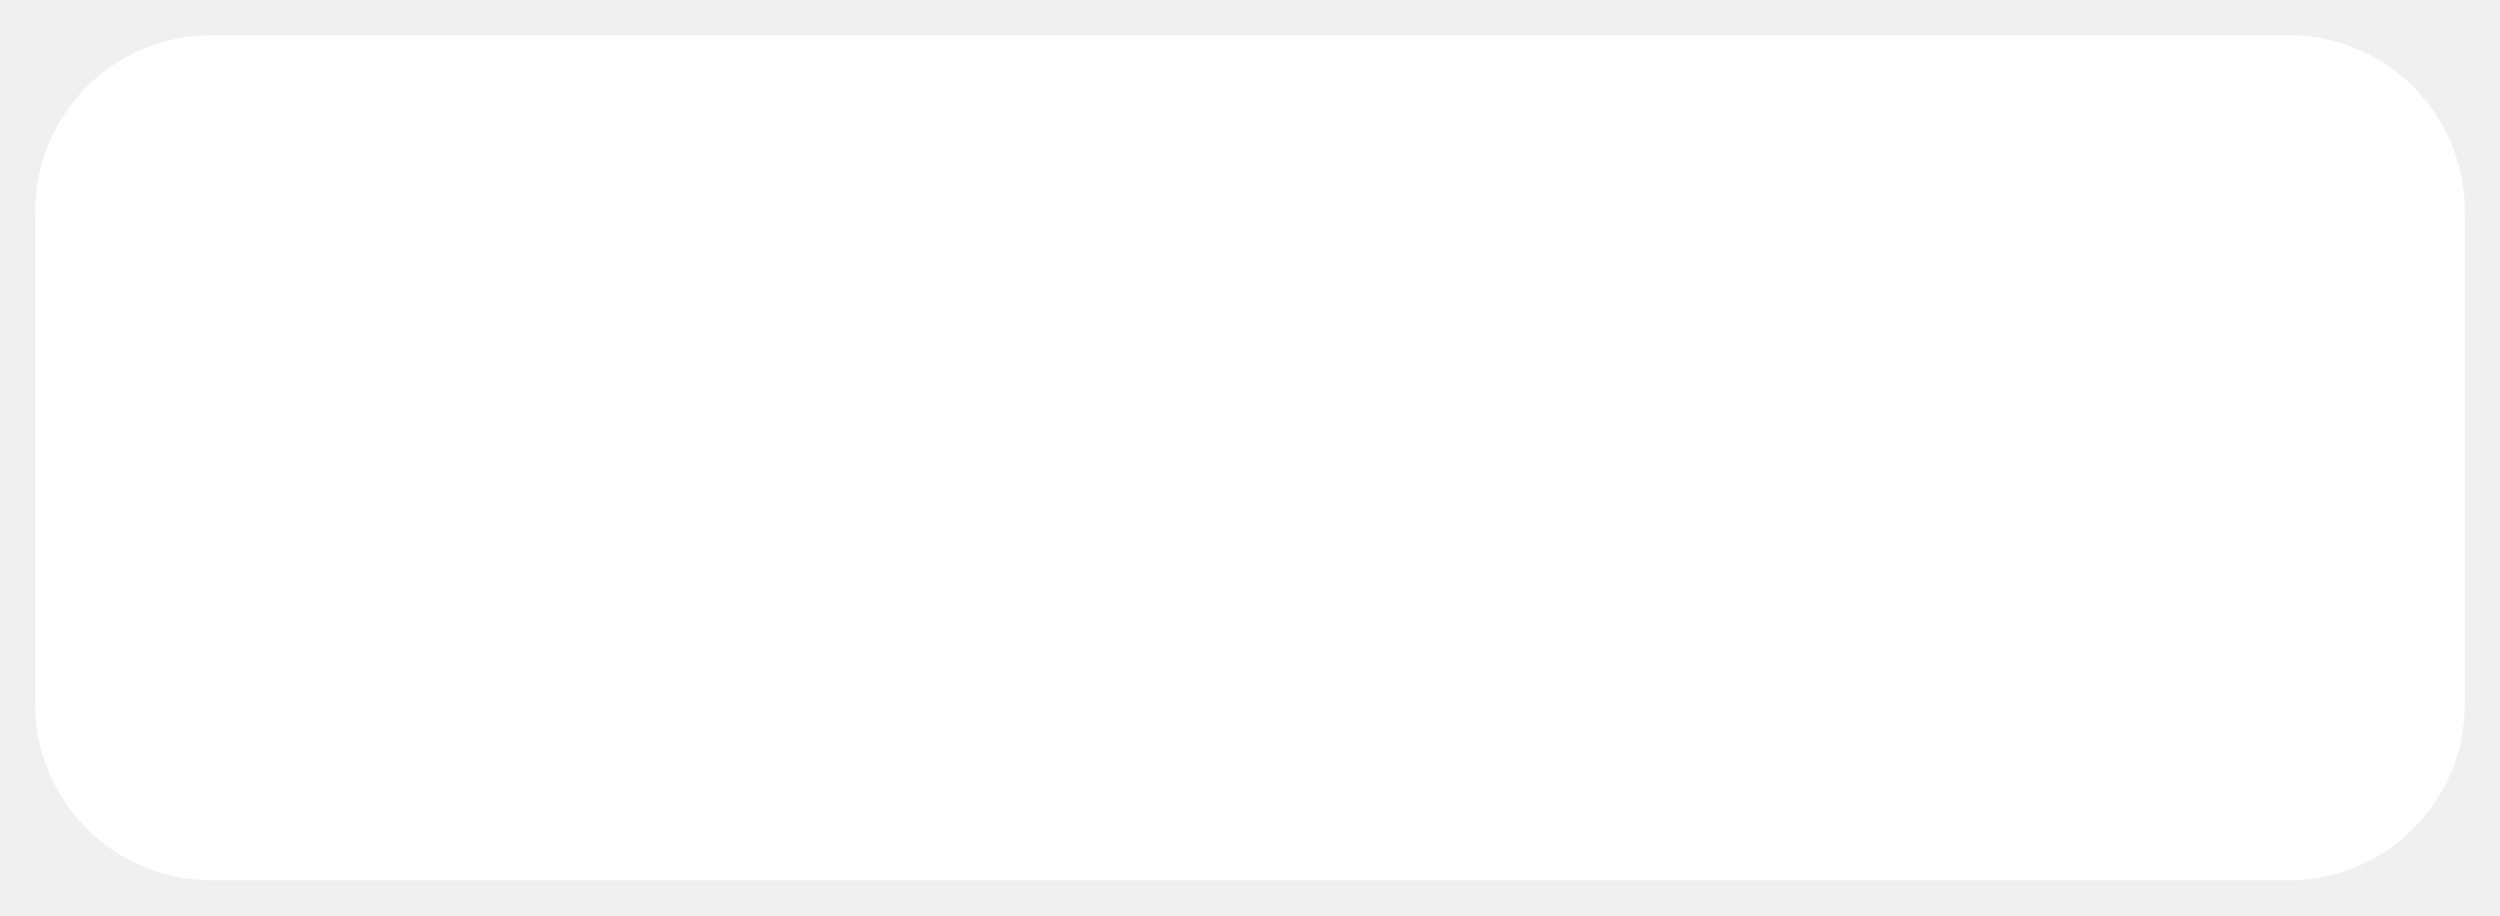
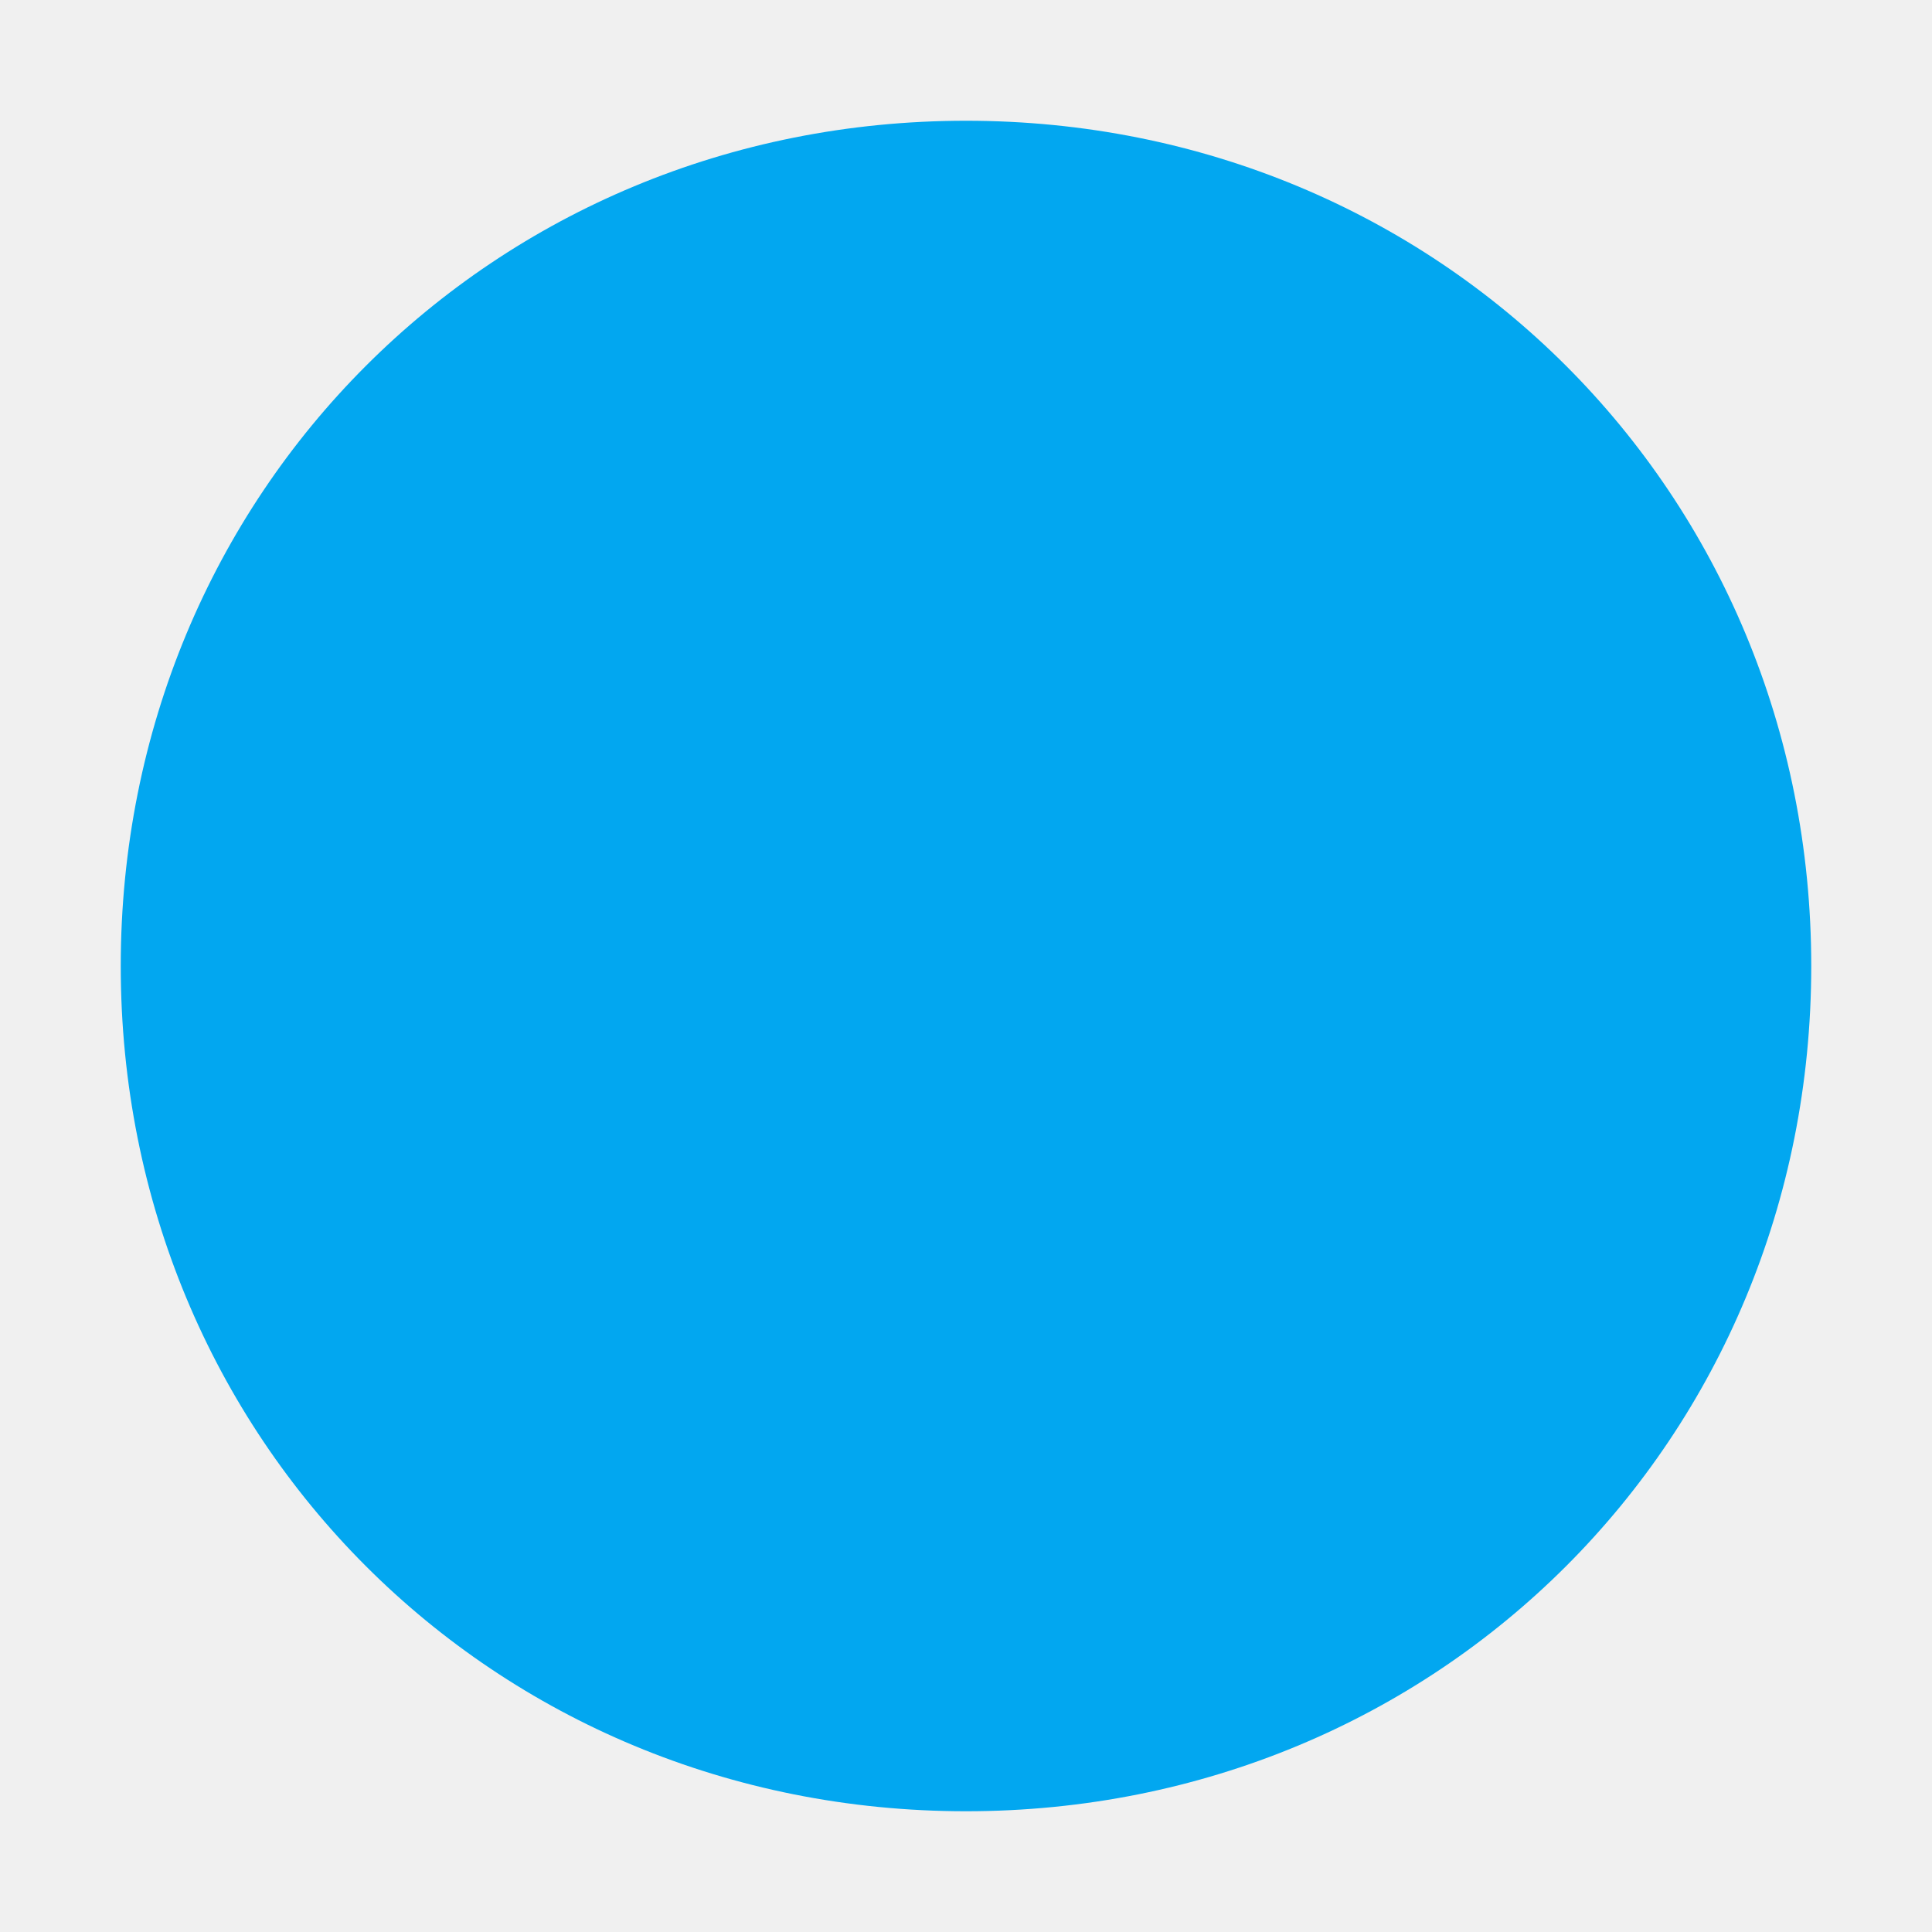
- <svg xmlns="http://www.w3.org/2000/svg" version="1.1" width="71px" height="26px">
-   <g transform="matrix(1 0 0 1 -200 -288 )">
-     <path d="M 201 294  A 5 5 0 0 1 206 289 L 265 289  A 5 5 0 0 1 270 294 L 270 308  A 5 5 0 0 1 265 313 L 206 313  A 5 5 0 0 1 201 308 L 201 294  Z " fill-rule="nonzero" fill="#ffffff" stroke="none" />
+ <svg xmlns="http://www.w3.org/2000/svg" version="1.1" width="8px" height="8px">
+   <g transform="matrix(1 0 0 1 -443 -107 )">
+     <path d="M 447 107.5  C 448.96 107.5  450.5 109.04  450.5 111  C 450.5 112.96  448.96 114.5  447 114.5  C 445.04 114.5  443.5 112.96  443.5 111  C 443.5 109.04  445.04 107.5  447 107.5  Z " fill-rule="nonzero" fill="#02a7f0" stroke="none" />
  </g>
</svg>
